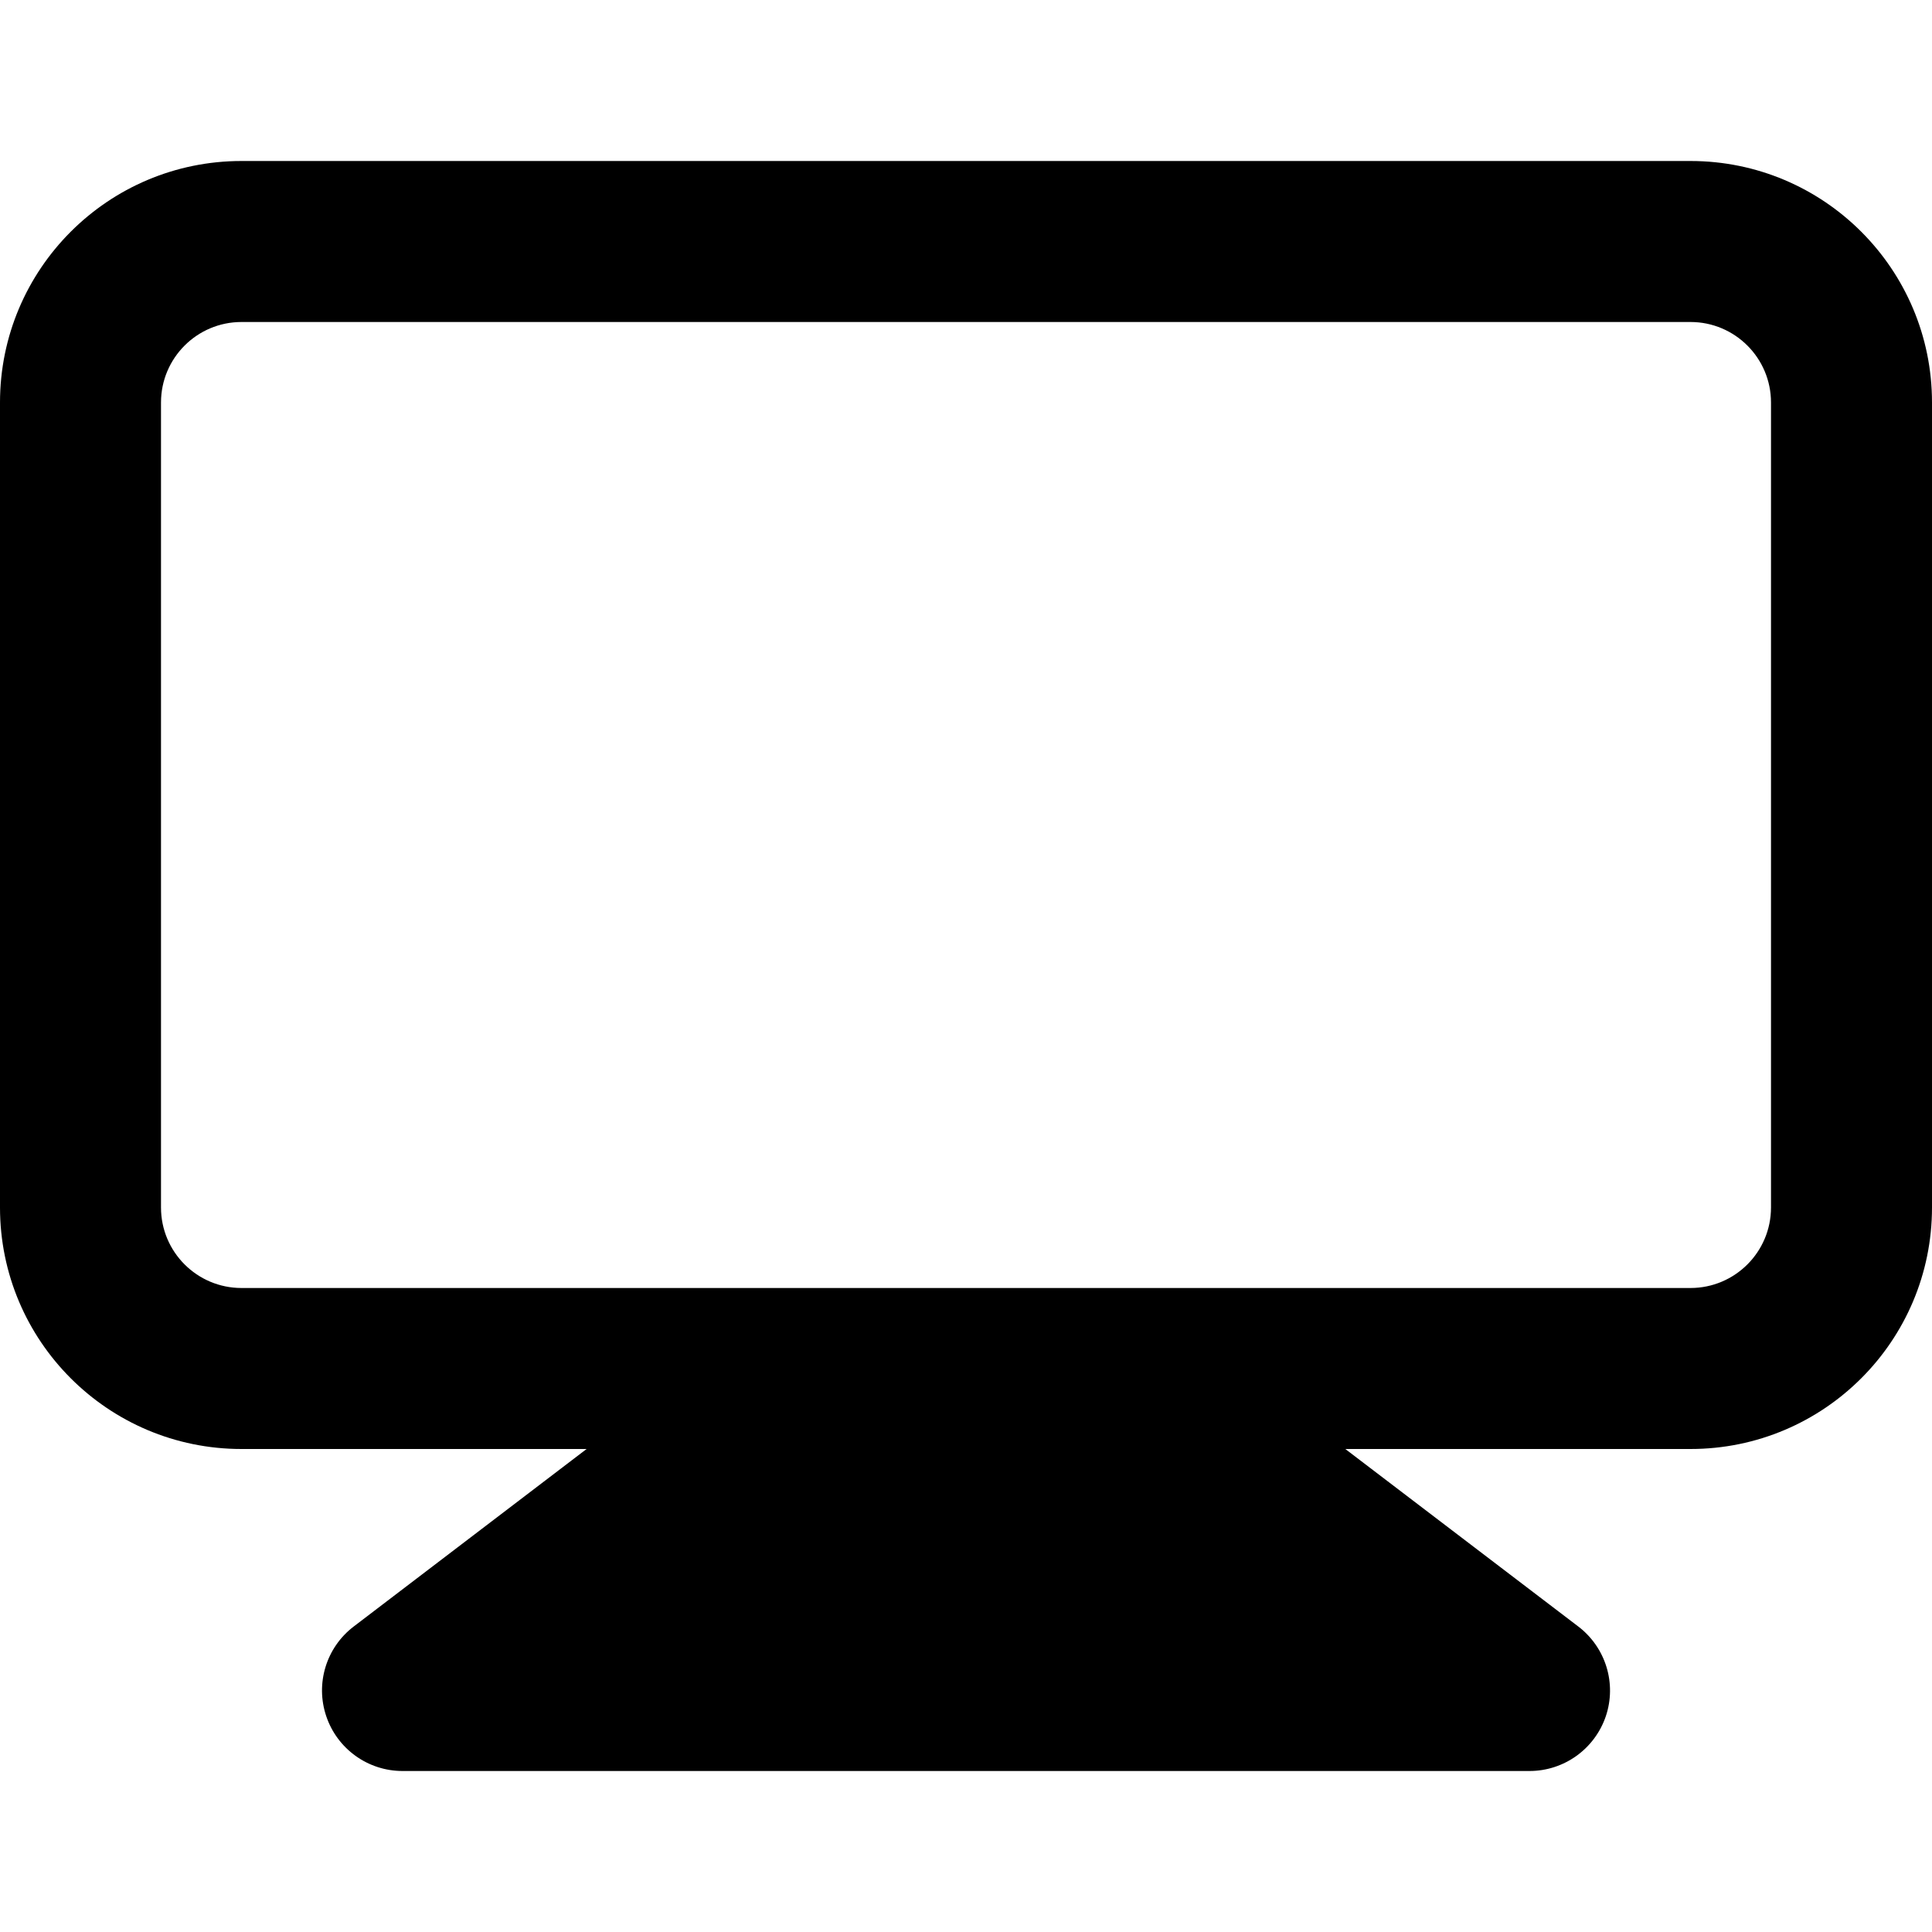
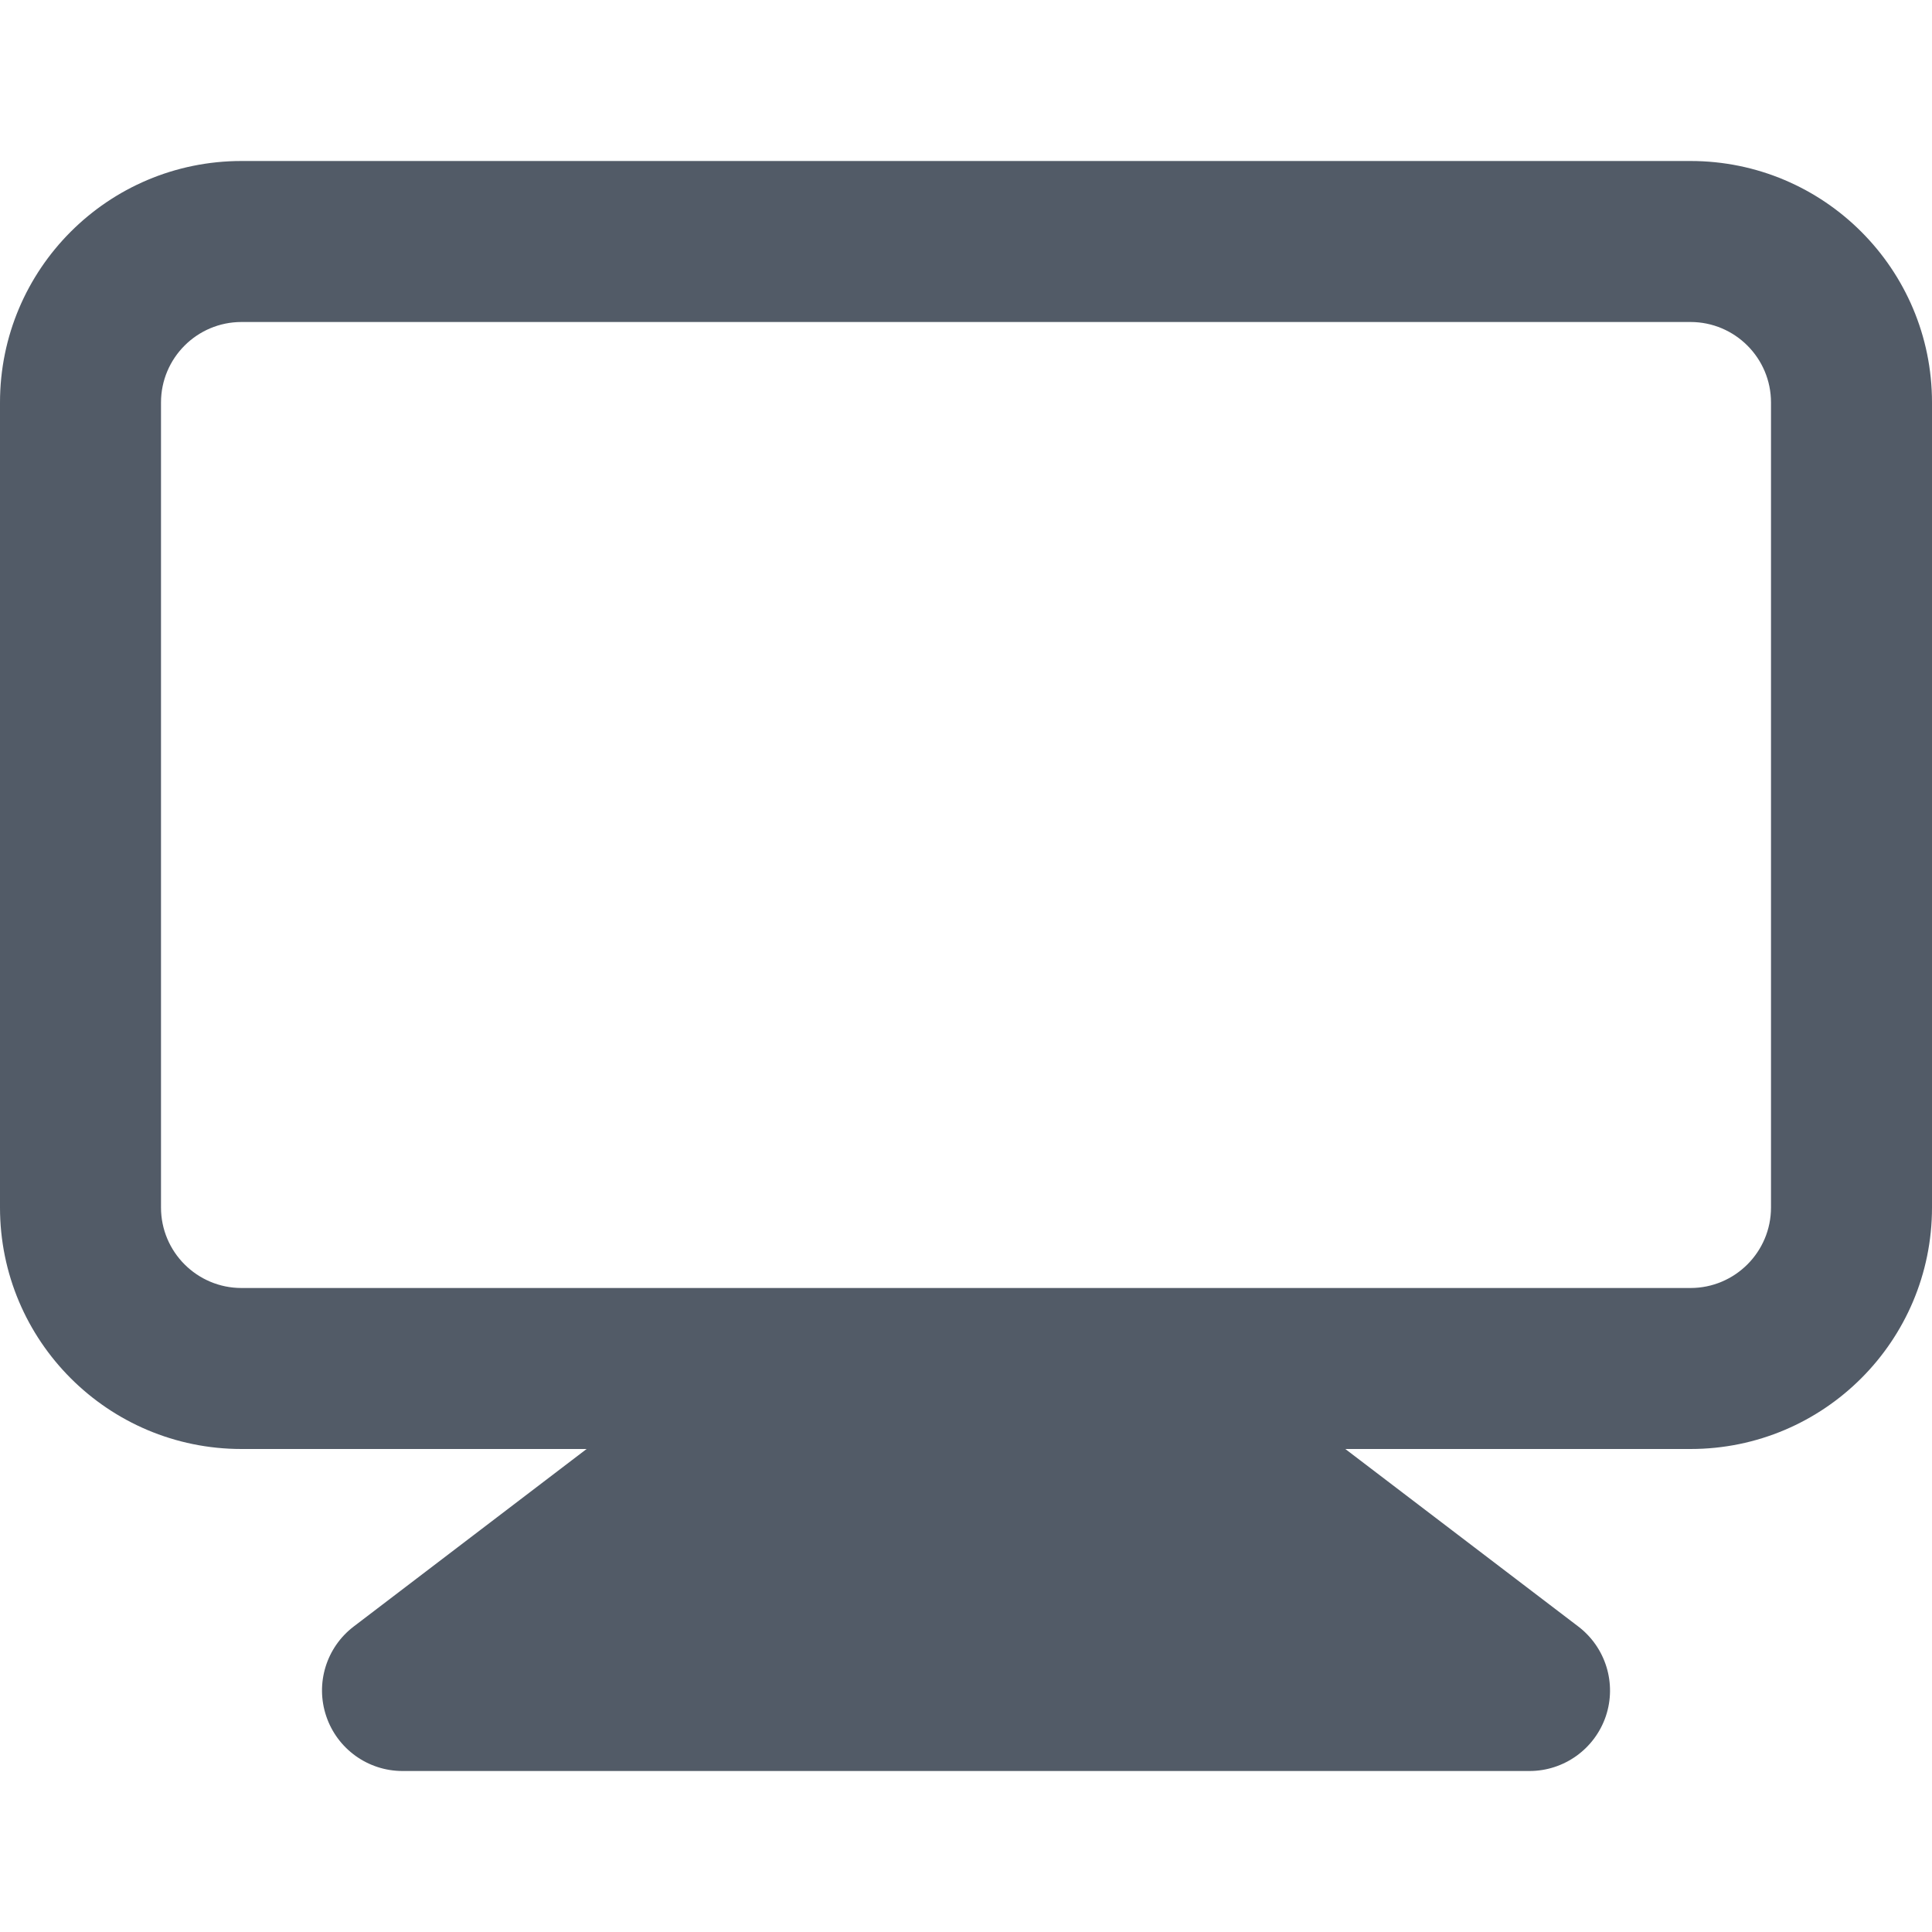
<svg xmlns="http://www.w3.org/2000/svg" width="24" height="24" viewBox="0 0 24 24" fill="none">
-   <path fill-rule="evenodd" clip-rule="evenodd" d="M0 5C0 3.343 1.343 2 3 2H21C22.657 2 24 3.343 24 5V15C24 16.657 22.657 18 21 18H16.712L19.606 20.205C19.947 20.465 20.085 20.913 19.948 21.32C19.81 21.726 19.429 22 19 22H5C4.571 22 4.19 21.726 4.053 21.32C3.915 20.913 4.053 20.465 4.394 20.205L7.287 18H3C1.343 18 0 16.657 0 15V5ZM21 16C21.552 16 22 15.552 22 15V5C22 4.448 21.552 4 21 4H3C2.448 4 2 4.448 2 5V15C2 15.552 2.448 16 3 16H21Z" fill="currentColor" />
+   <path fill-rule="evenodd" clip-rule="evenodd" d="M0 5C0 3.343 1.343 2 3 2H21C22.657 2 24 3.343 24 5V15C24 16.657 22.657 18 21 18H16.712L19.606 20.205C19.947 20.465 20.085 20.913 19.948 21.32C19.81 21.726 19.429 22 19 22H5C4.571 22 4.19 21.726 4.053 21.32C3.915 20.913 4.053 20.465 4.394 20.205L7.287 18H3C1.343 18 0 16.657 0 15V5ZM21 16C21.552 16 22 15.552 22 15V5C22 4.448 21.552 4 21 4H3C2.448 4 2 4.448 2 5V15C2 15.552 2.448 16 3 16H21Z" fill="#525B67" />
</svg>
